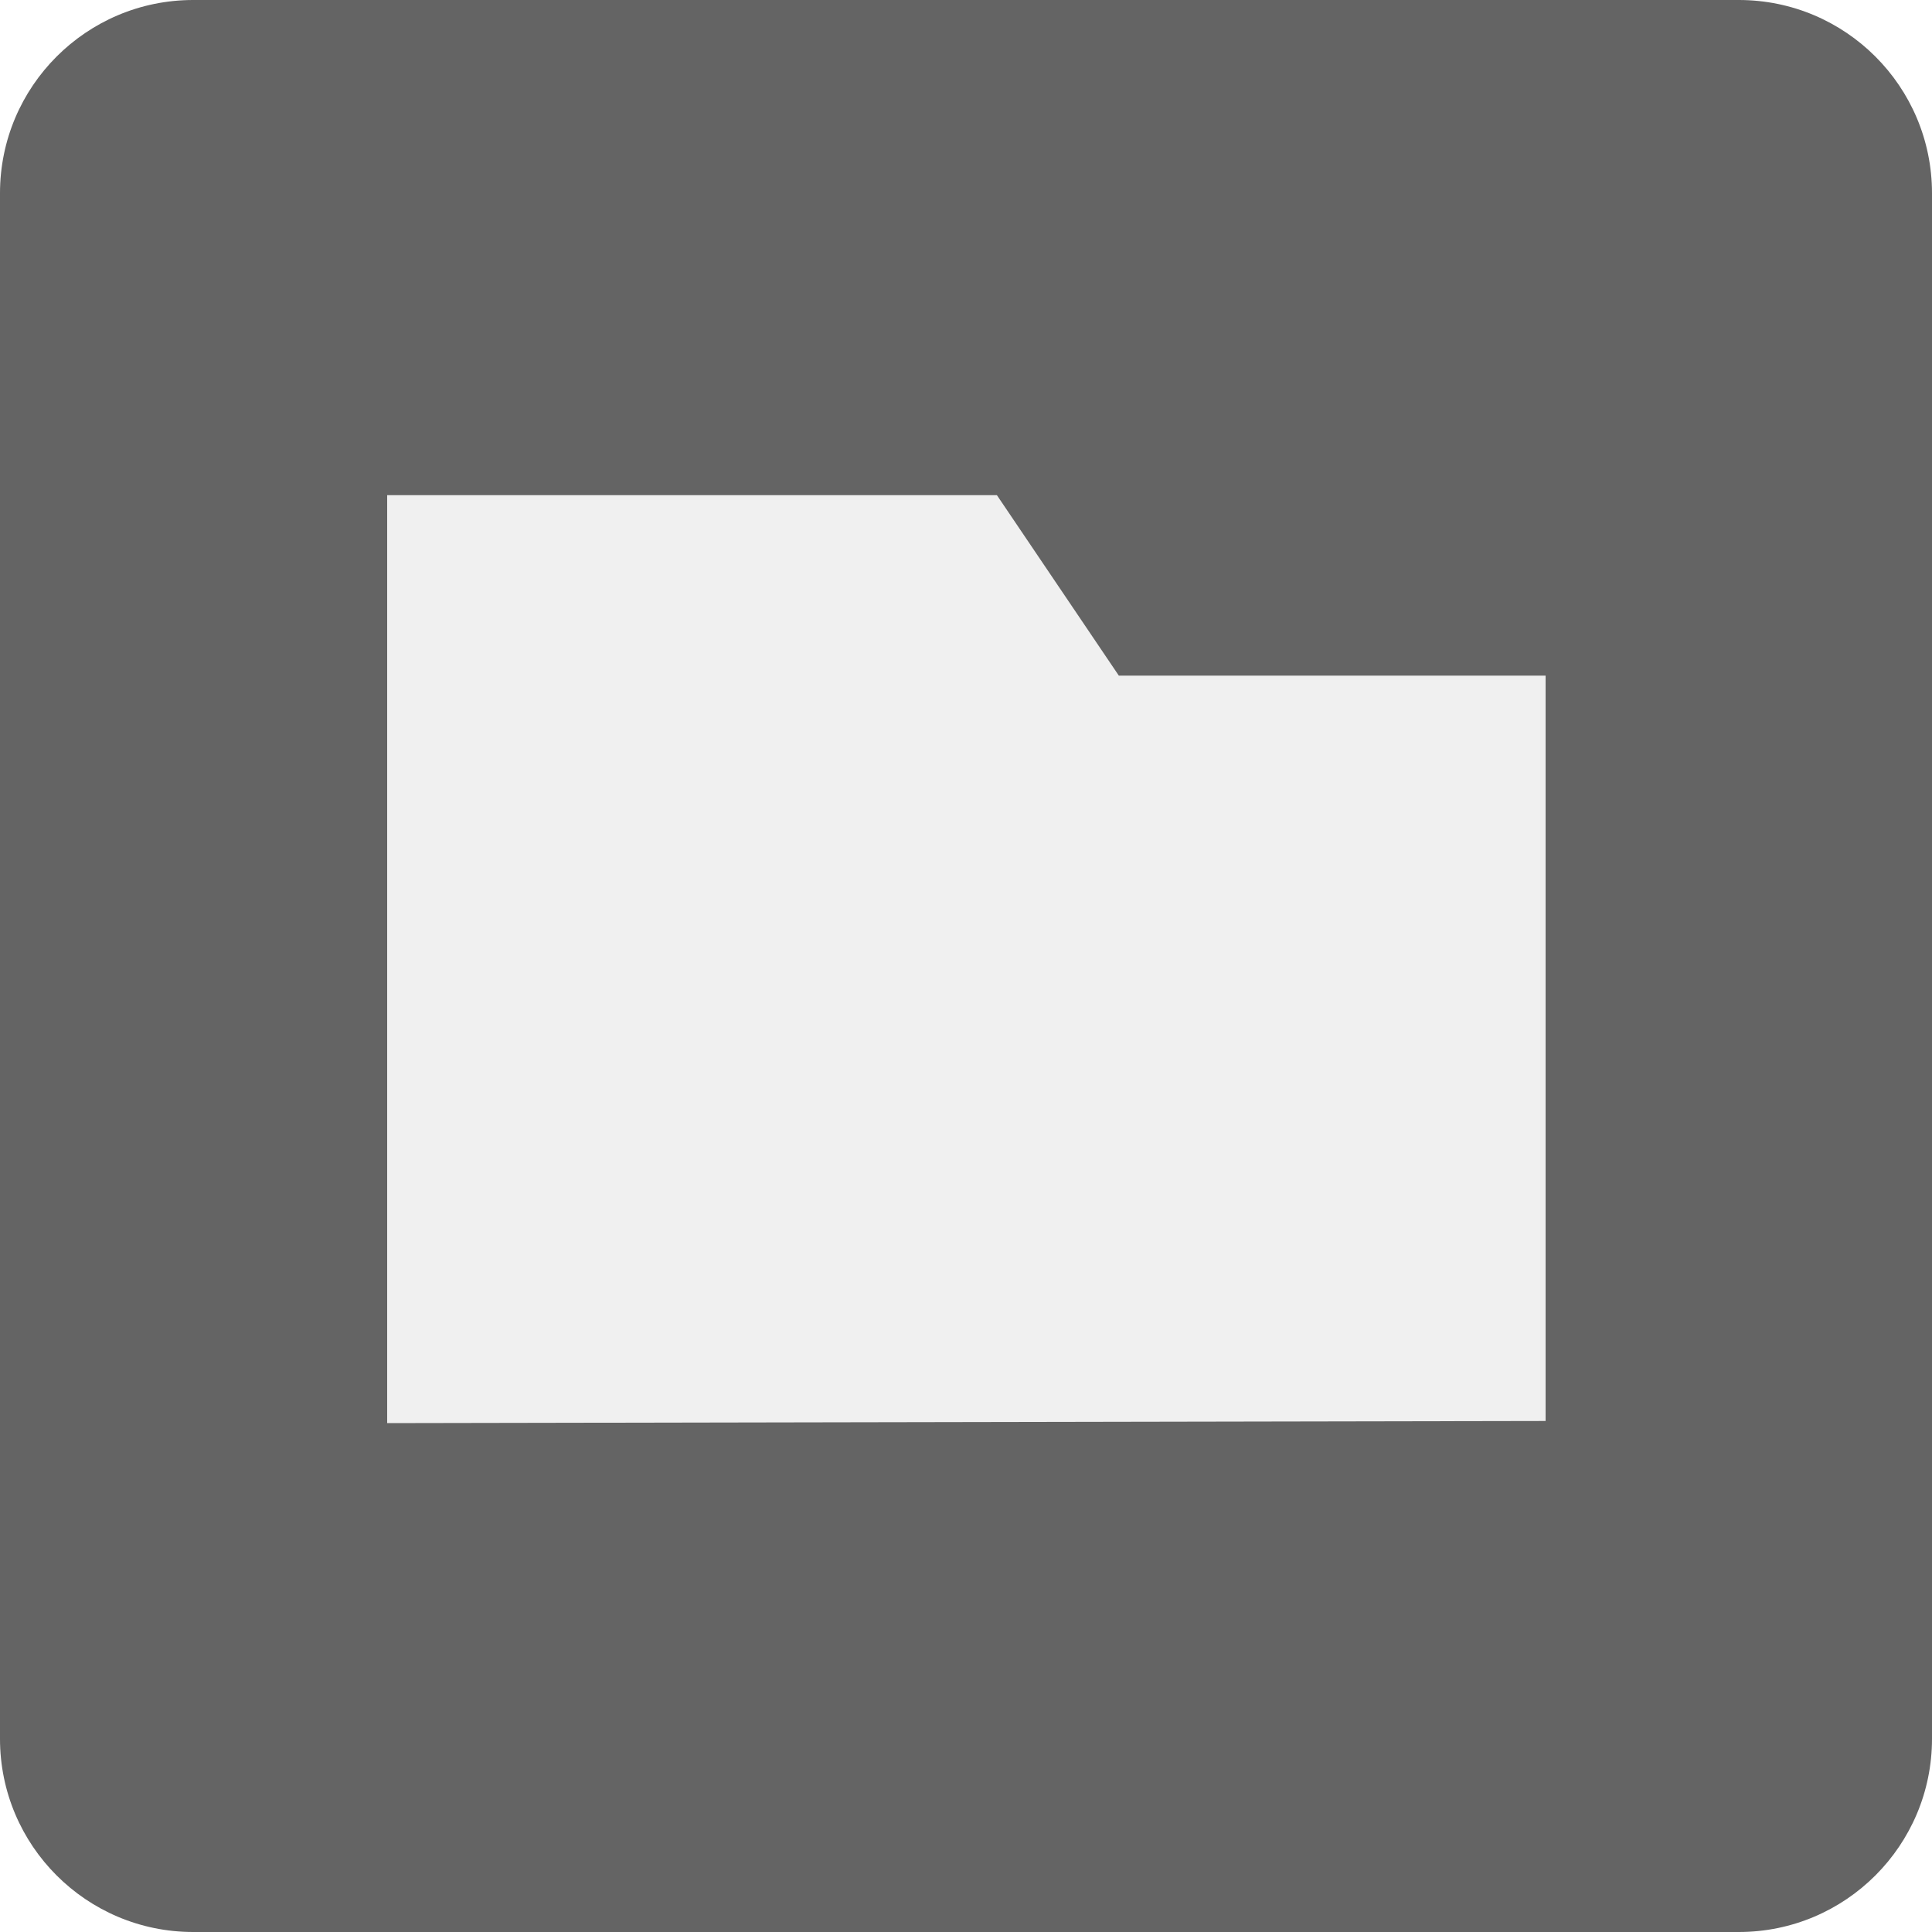
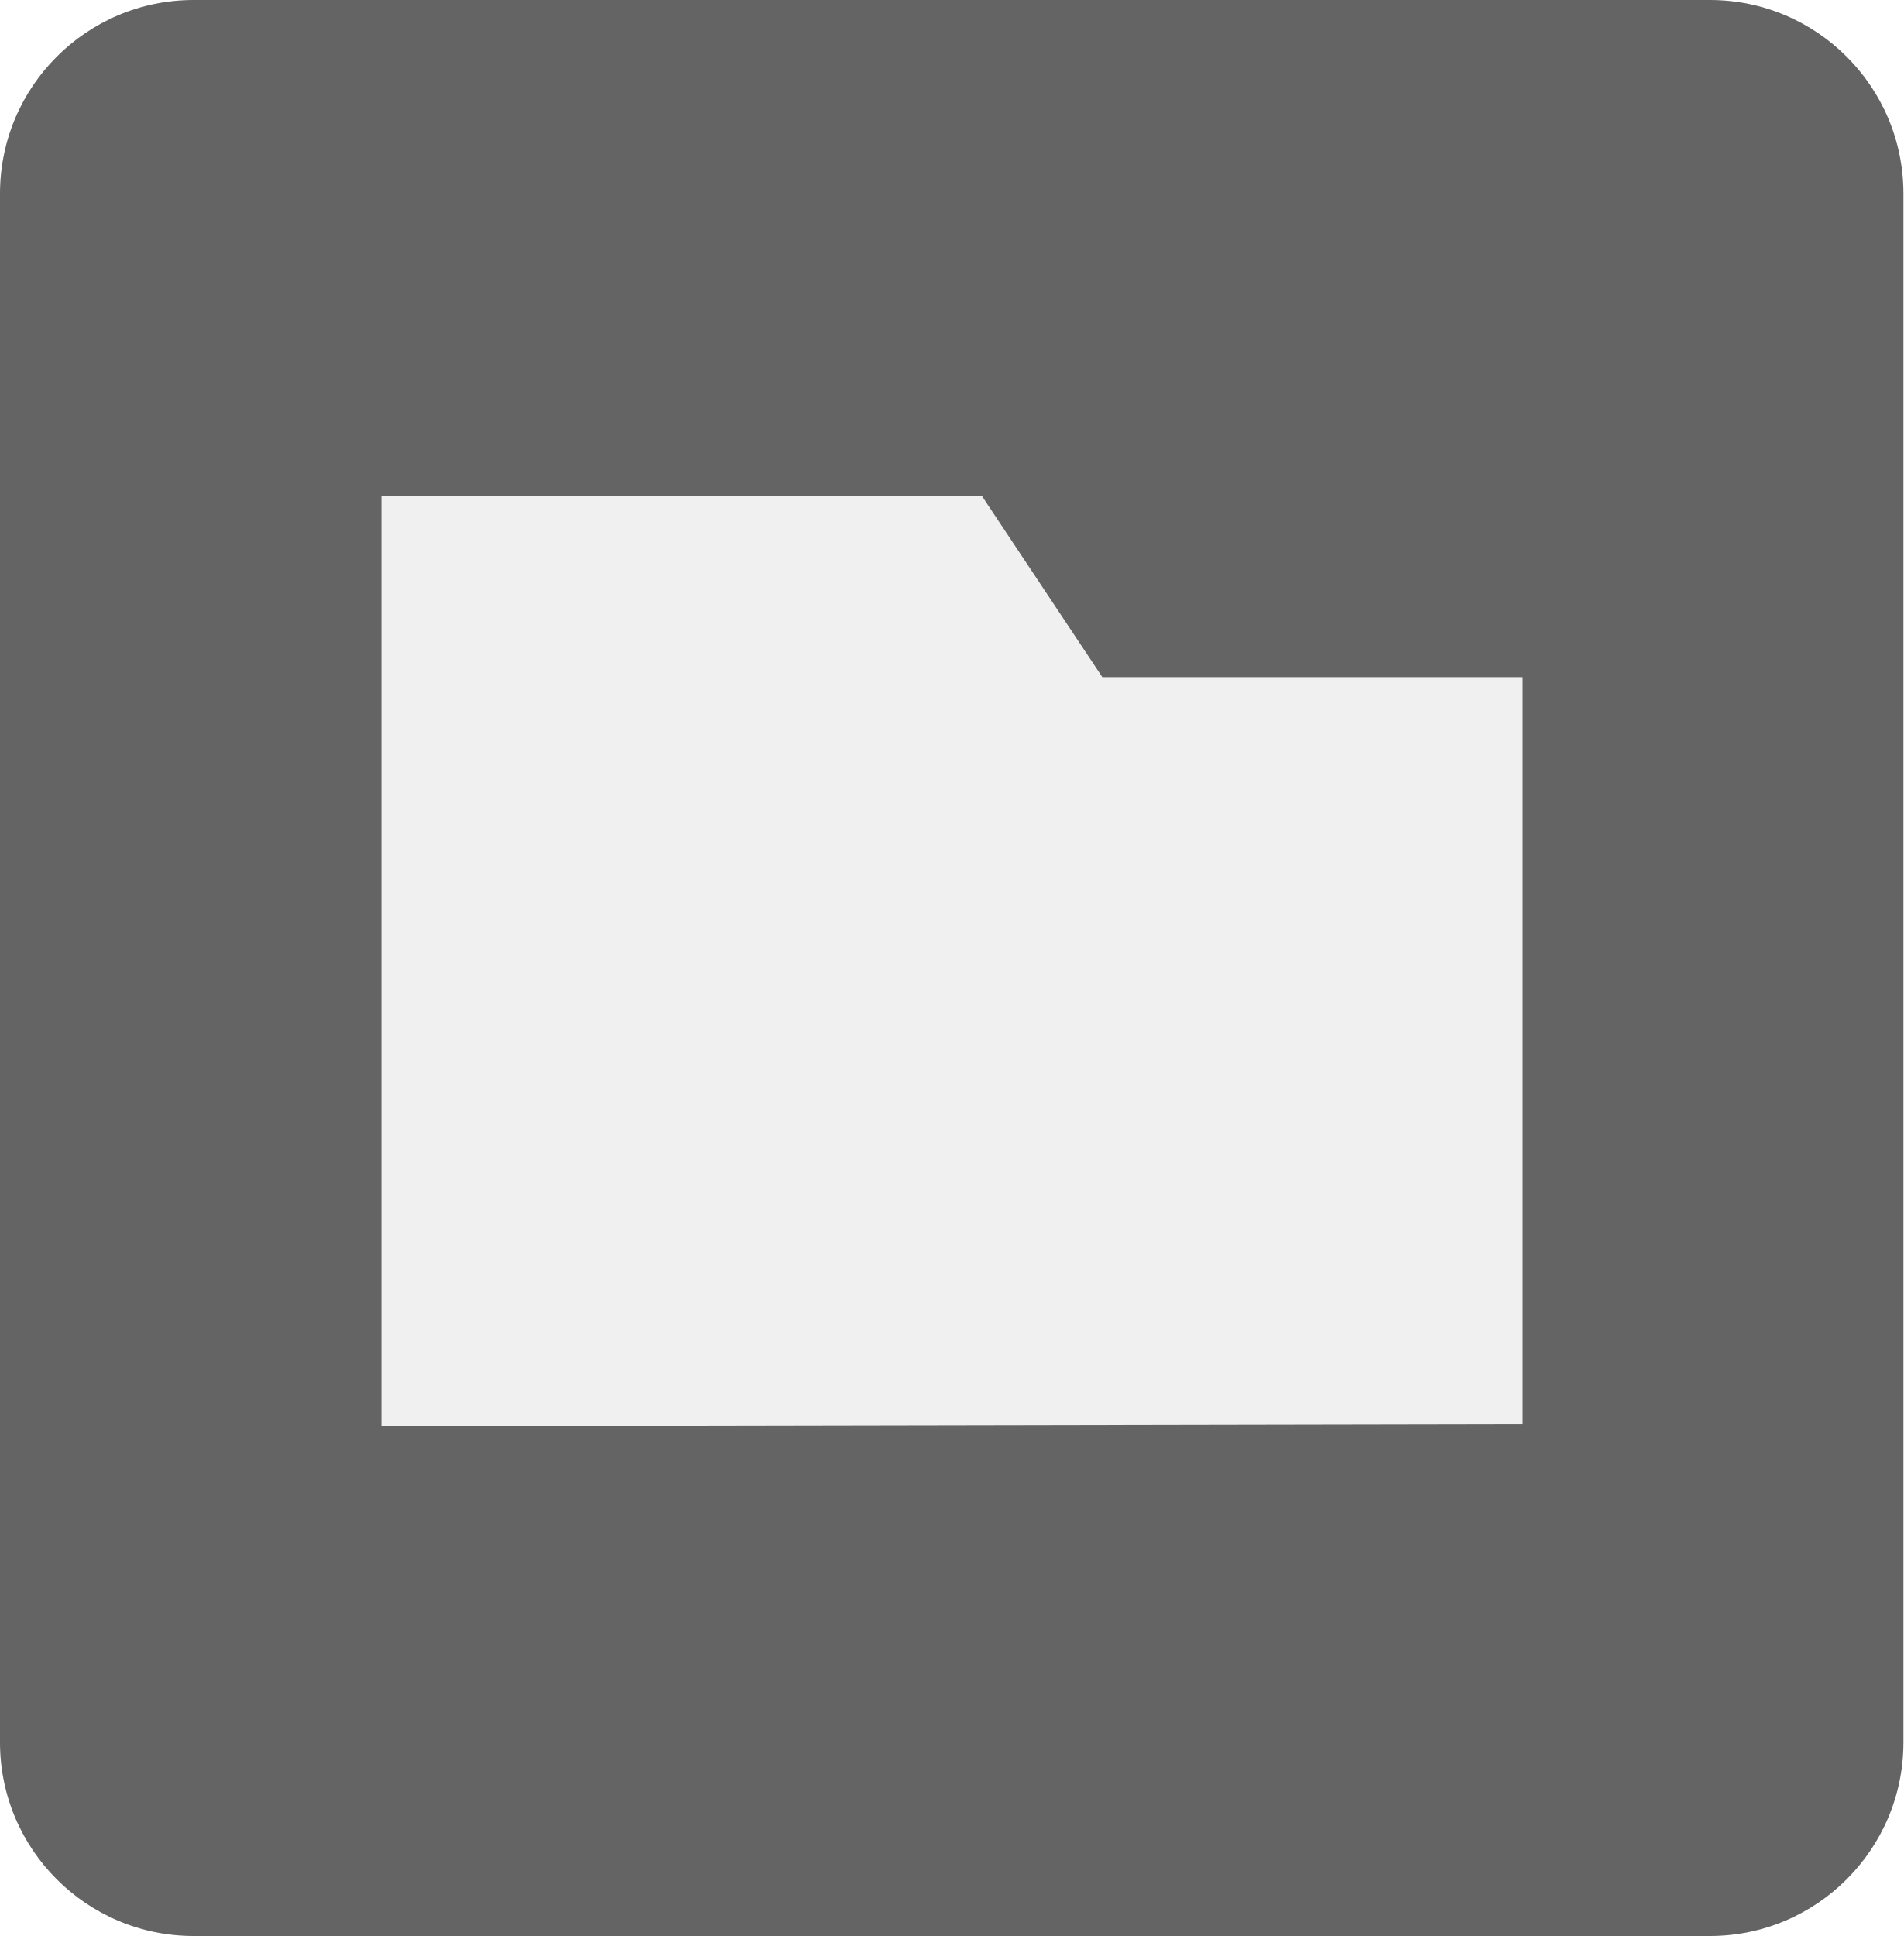
- <svg xmlns="http://www.w3.org/2000/svg" xmlns:ns1="http://www.openswatchbook.org/uri/2009/osb" viewBox="0 0 10 10" height="10" width="10" id="svg866" version="1.1">
+ <svg xmlns="http://www.w3.org/2000/svg" xmlns:ns1="http://www.openswatchbook.org/uri/2009/osb" viewBox="0 0 12.013 12.217" height="12.217" width="12.013" id="svg866" version="1.1">
  <defs id="defs870">
    <linearGradient ns1:paint="solid" id="linearGradient2275">
      <stop id="stop2273" offset="0" style="stop-color:#e67850;stop-opacity:1;" />
    </linearGradient>
  </defs>
-   <rect style="fill:#646464;fill-opacity:1;stroke:#c8c8c8;stroke-width:0;stroke-miterlimit:4;stroke-dasharray:none;stroke-opacity:1" id="rect819" width="10" height="10" x="5e-07" y="5e-07" ry="1" />
-   <path id="path821-1-7" d="m 5.16,2.563 0.631,0.934 h 2.209 v 3.858 l -5.996,0.011 V 2.563 Z" style="fill:#f0f0f0;fill-opacity:1;stroke:#464646;stroke-width:0;stroke-linecap:butt;stroke-linejoin:miter;stroke-miterlimit:4;stroke-dasharray:none;stroke-opacity:0.745" />
+   <rect style="fill:#646464;fill-opacity:1;stroke:#c8c8c8;stroke-width:0;stroke-miterlimit:4;stroke-dasharray:none;stroke-opacity:1" id="rect819" width="12.013" height="12.217" x="5e-07" y="5e-07" ry="1.222" />
+   <path id="path821-1-7" d="M 6.198,3.131 6.957,4.273 H 9.61 V 8.987 L 2.407,9 V 3.131 Z" style="fill:#f0f0f0;fill-opacity:1;stroke:#464646;stroke-width:0;stroke-linecap:butt;stroke-linejoin:miter;stroke-miterlimit:4;stroke-dasharray:none;stroke-opacity:0.745" />
</svg>
